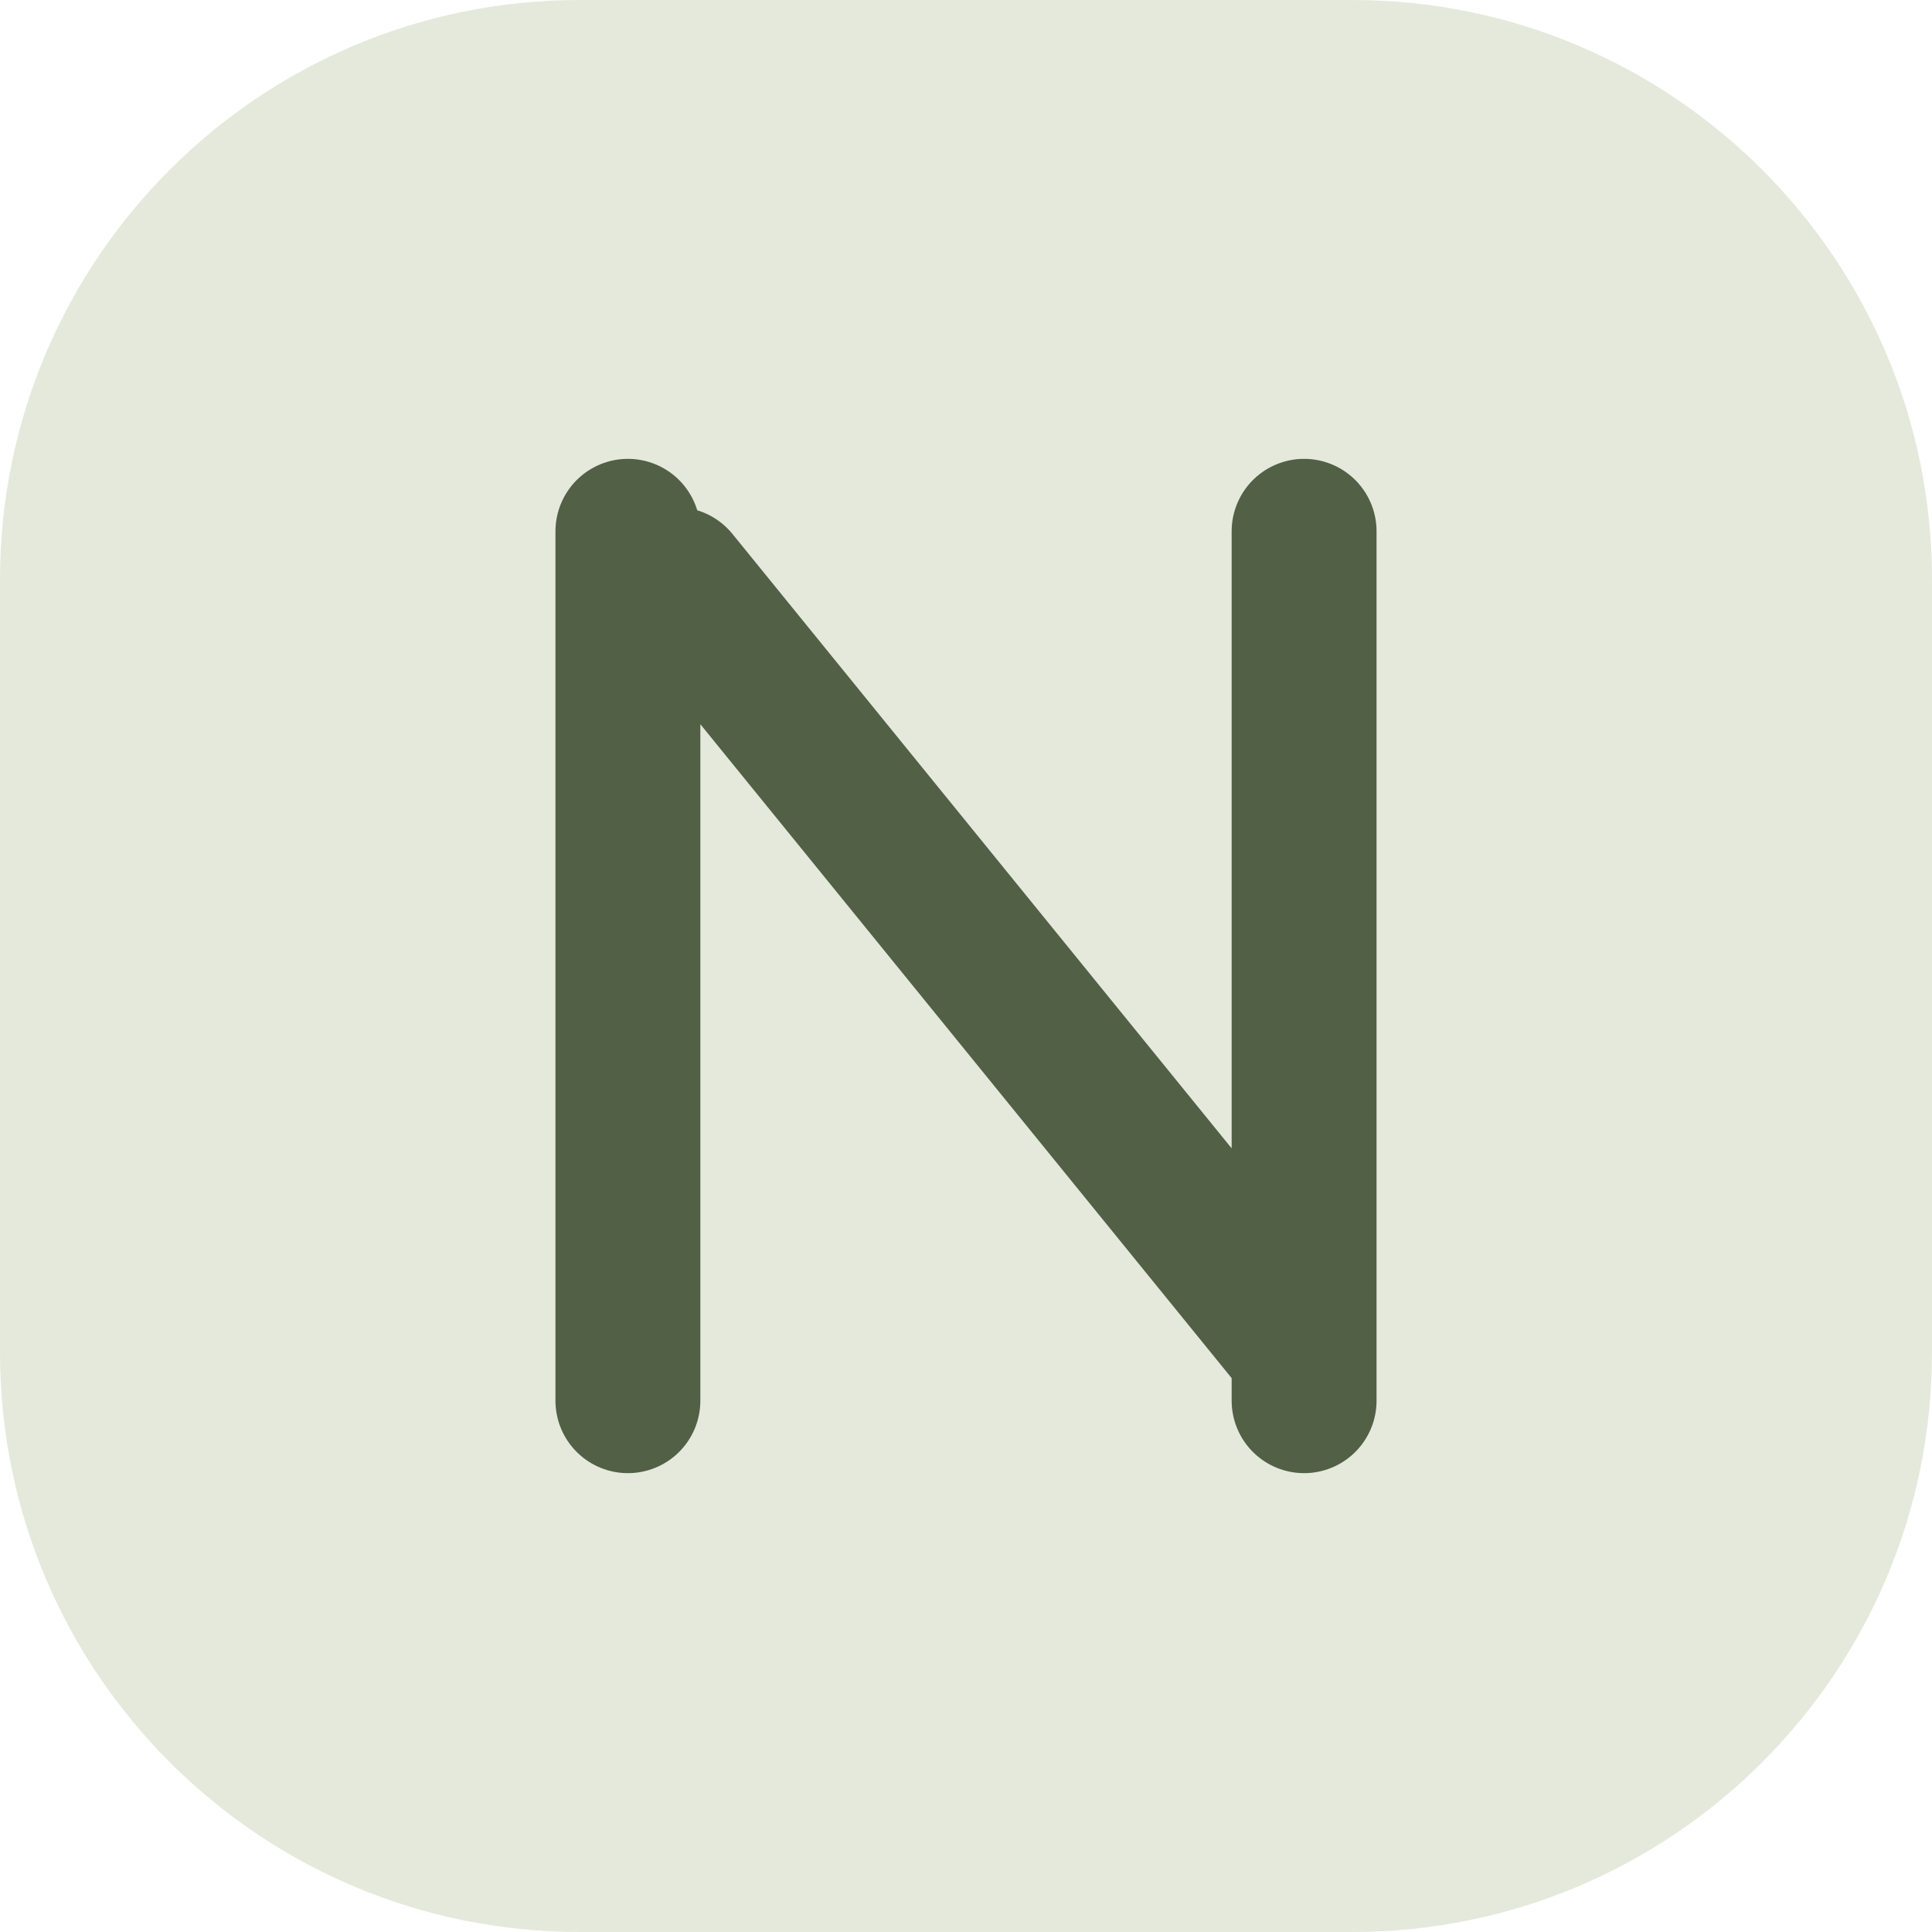
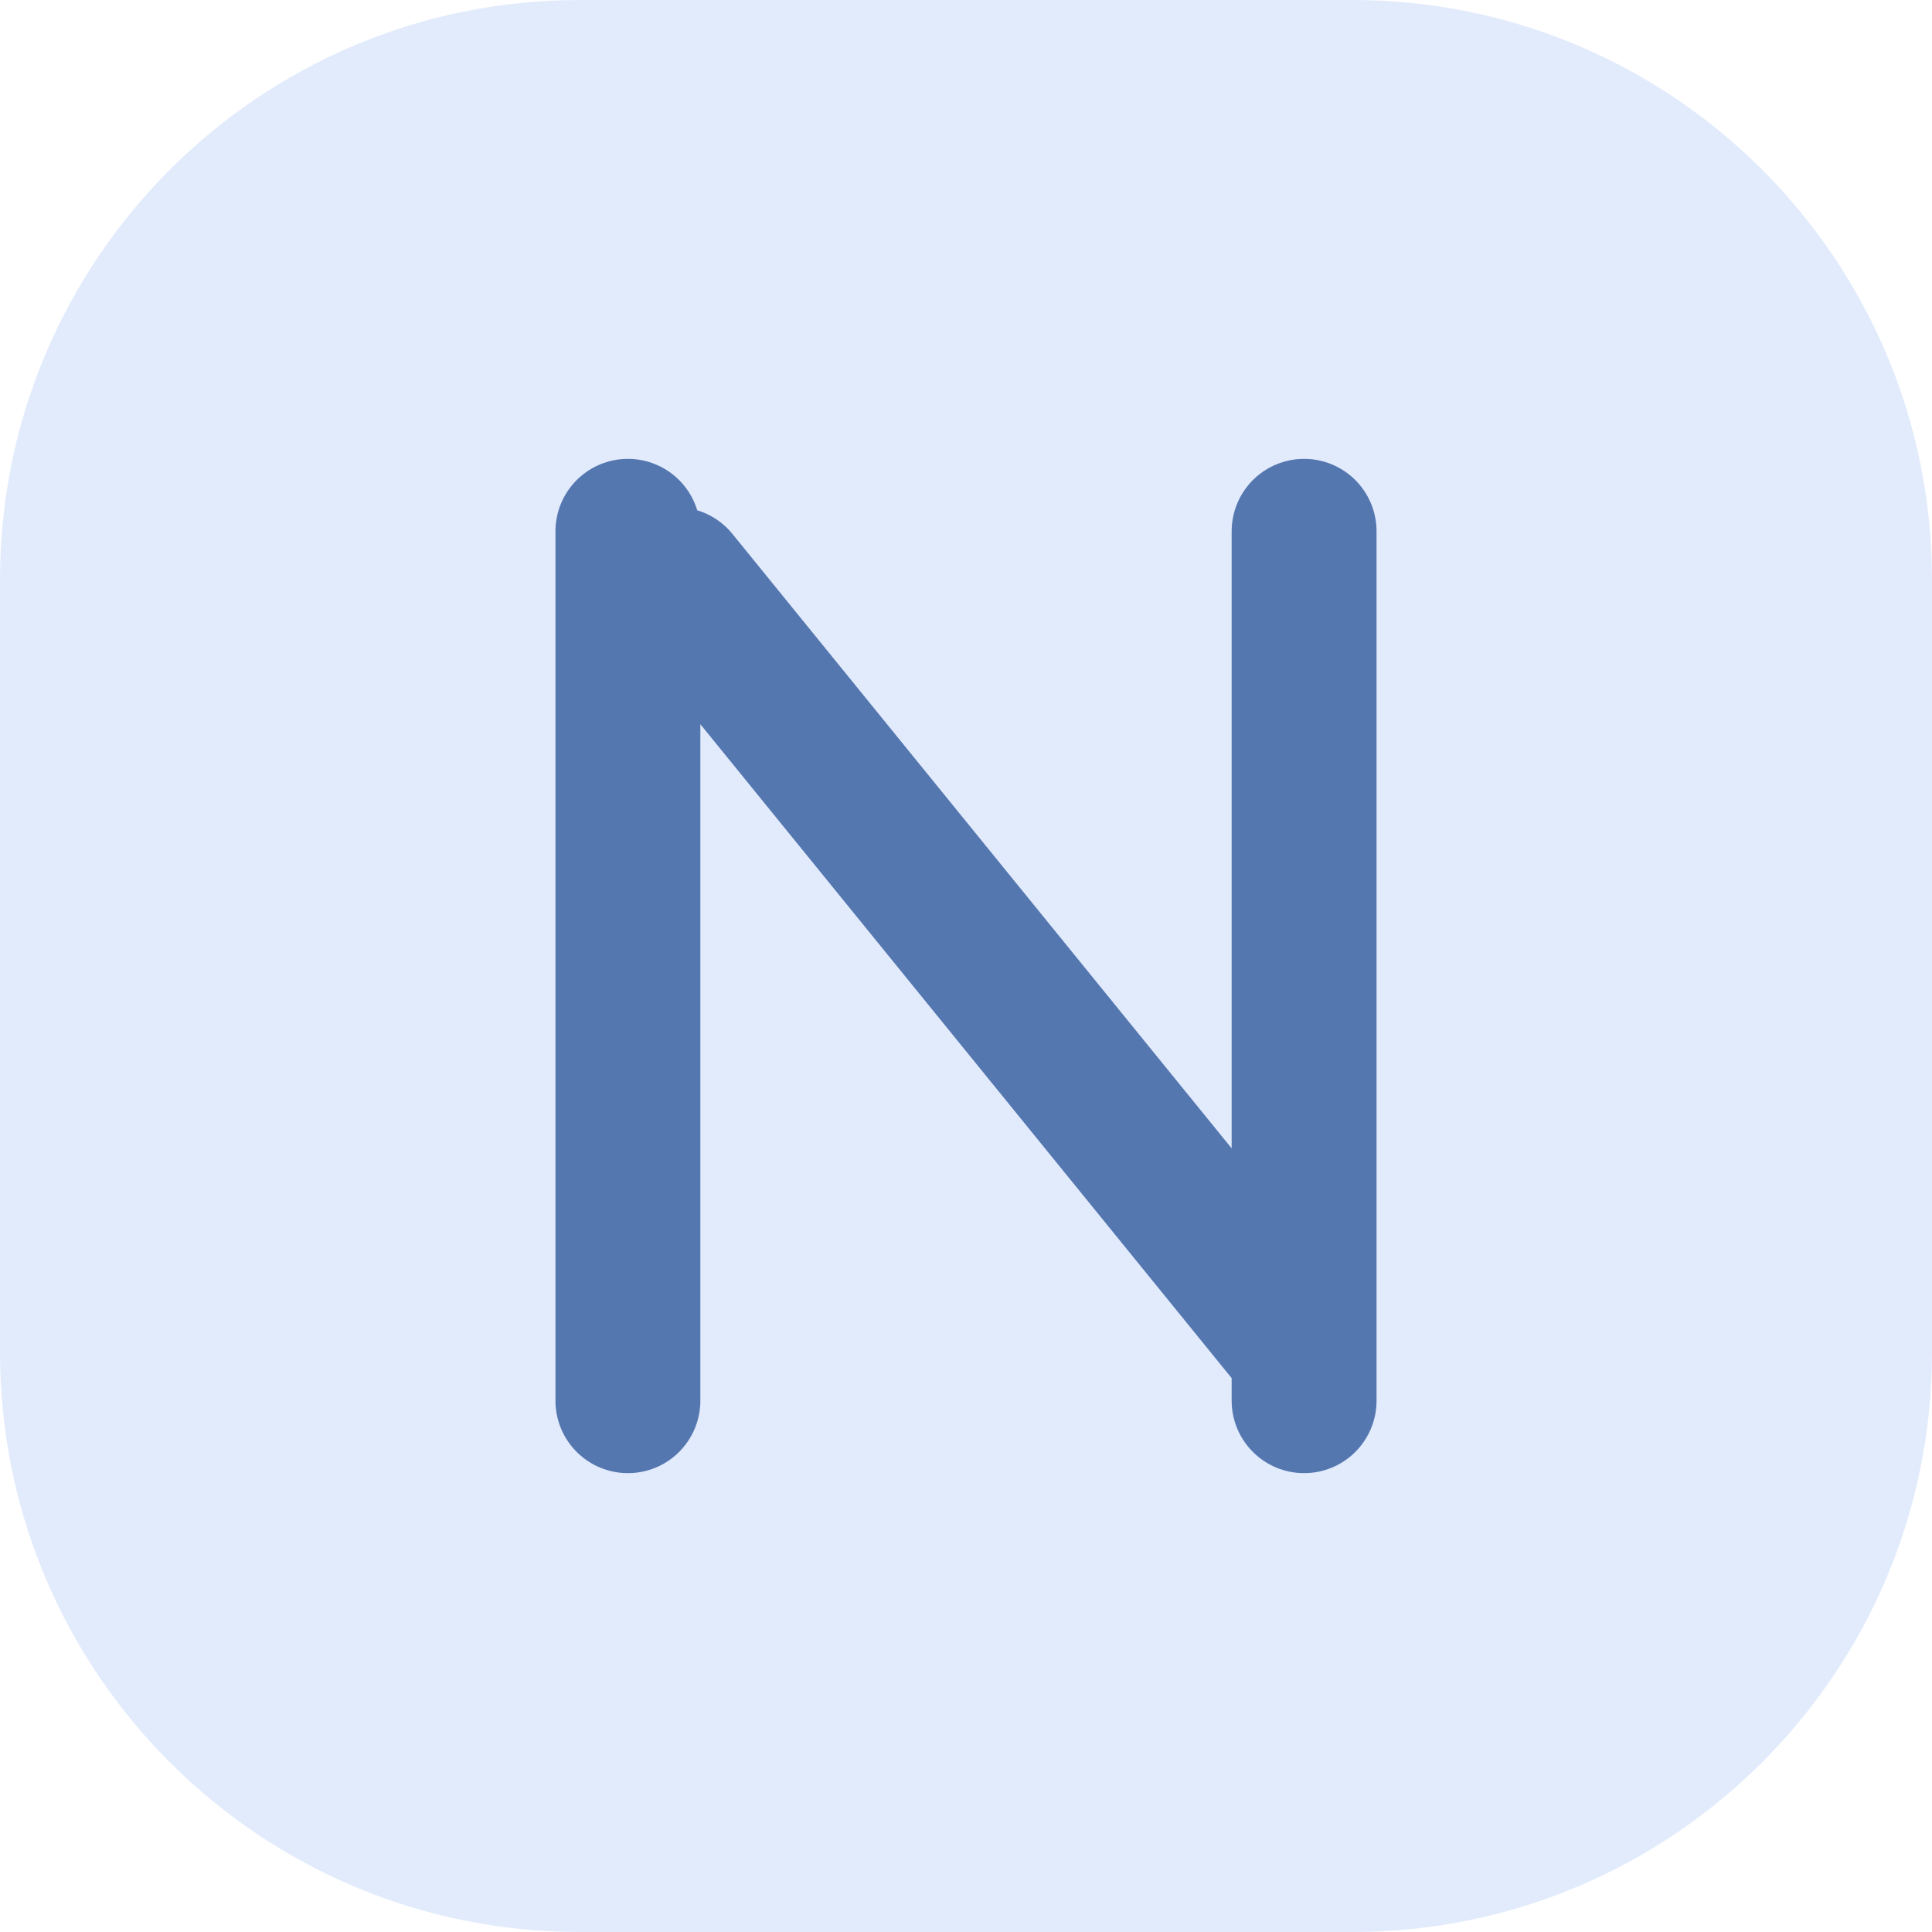
<svg xmlns="http://www.w3.org/2000/svg" viewBox="0 0 40 40">
-   <rect width="40" height="40" rx="12" fill="#e5e9dc" />
-   <path d="M13 11v18m1-17 13 16m0-17v18" fill="none" stroke="#526046" stroke-width="3" stroke-linecap="round" stroke-linejoin="round" />
+   <rect width="40" height="40" rx="12" fill="#e2ebfc" />
+   <path d="M13 11v18m1-17 13 16m0-17v18" fill="none" stroke="#5577b0" stroke-width="3" stroke-linecap="round" stroke-linejoin="round" />
</svg>
